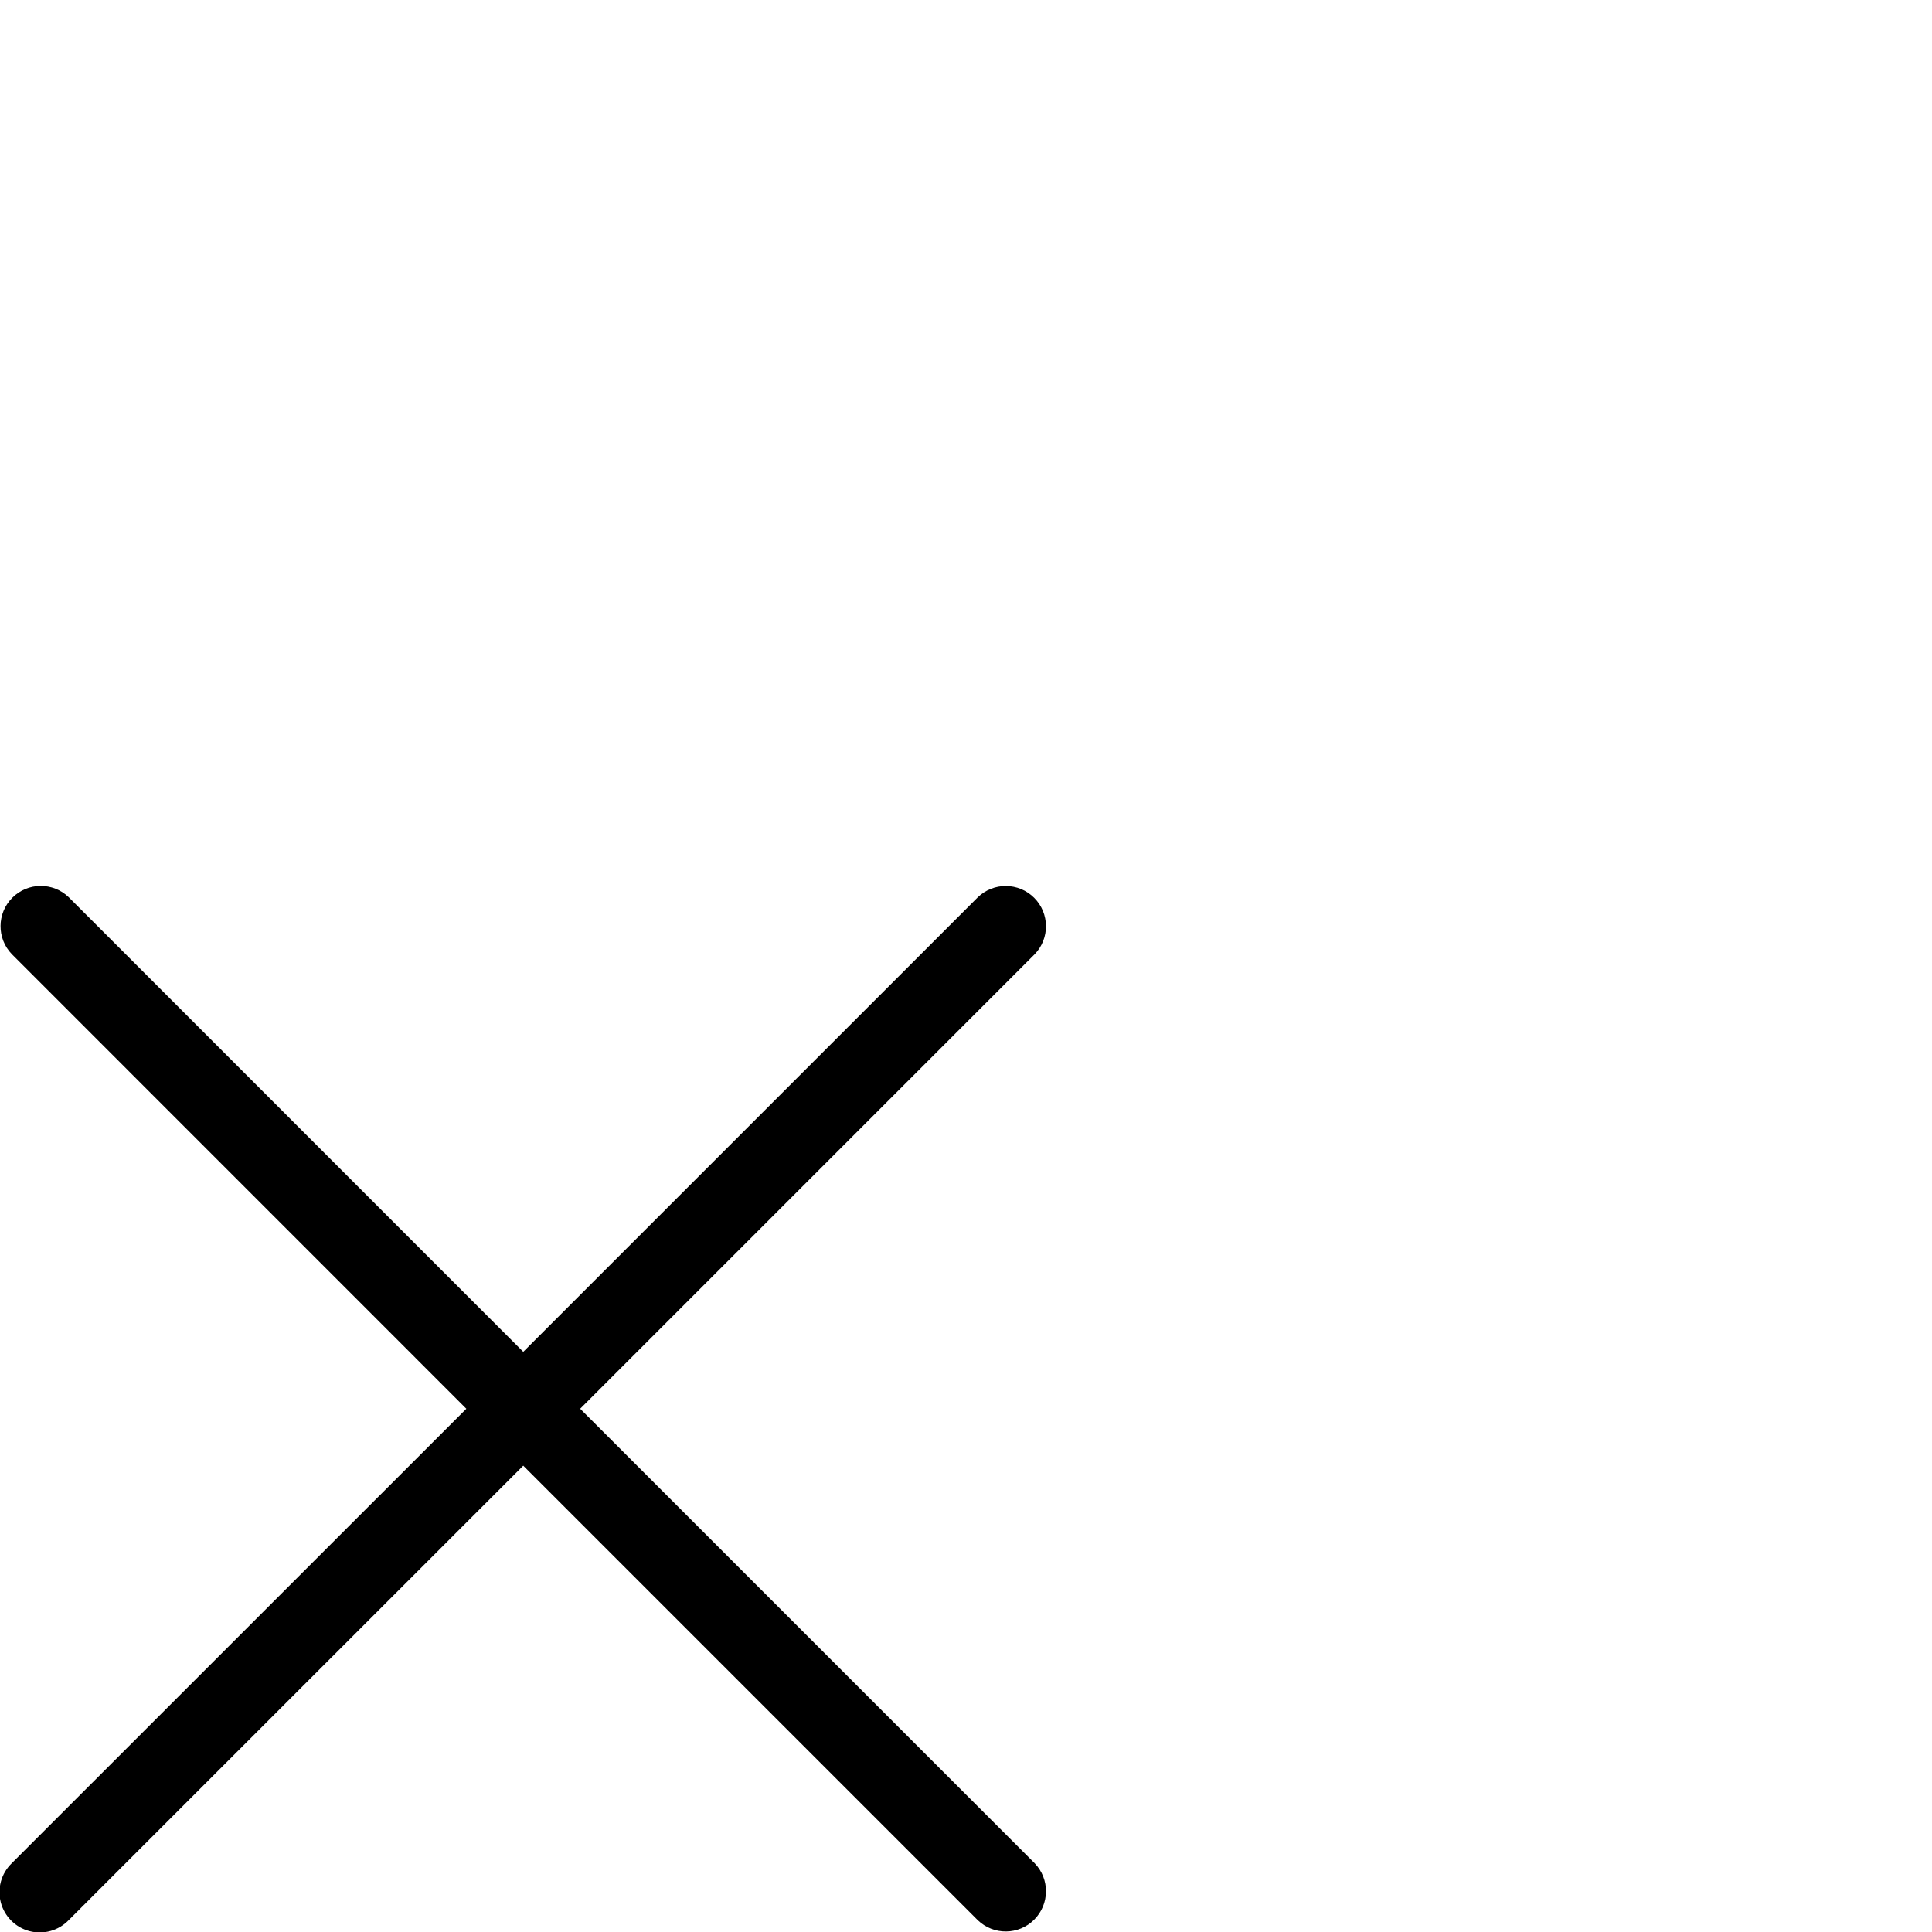
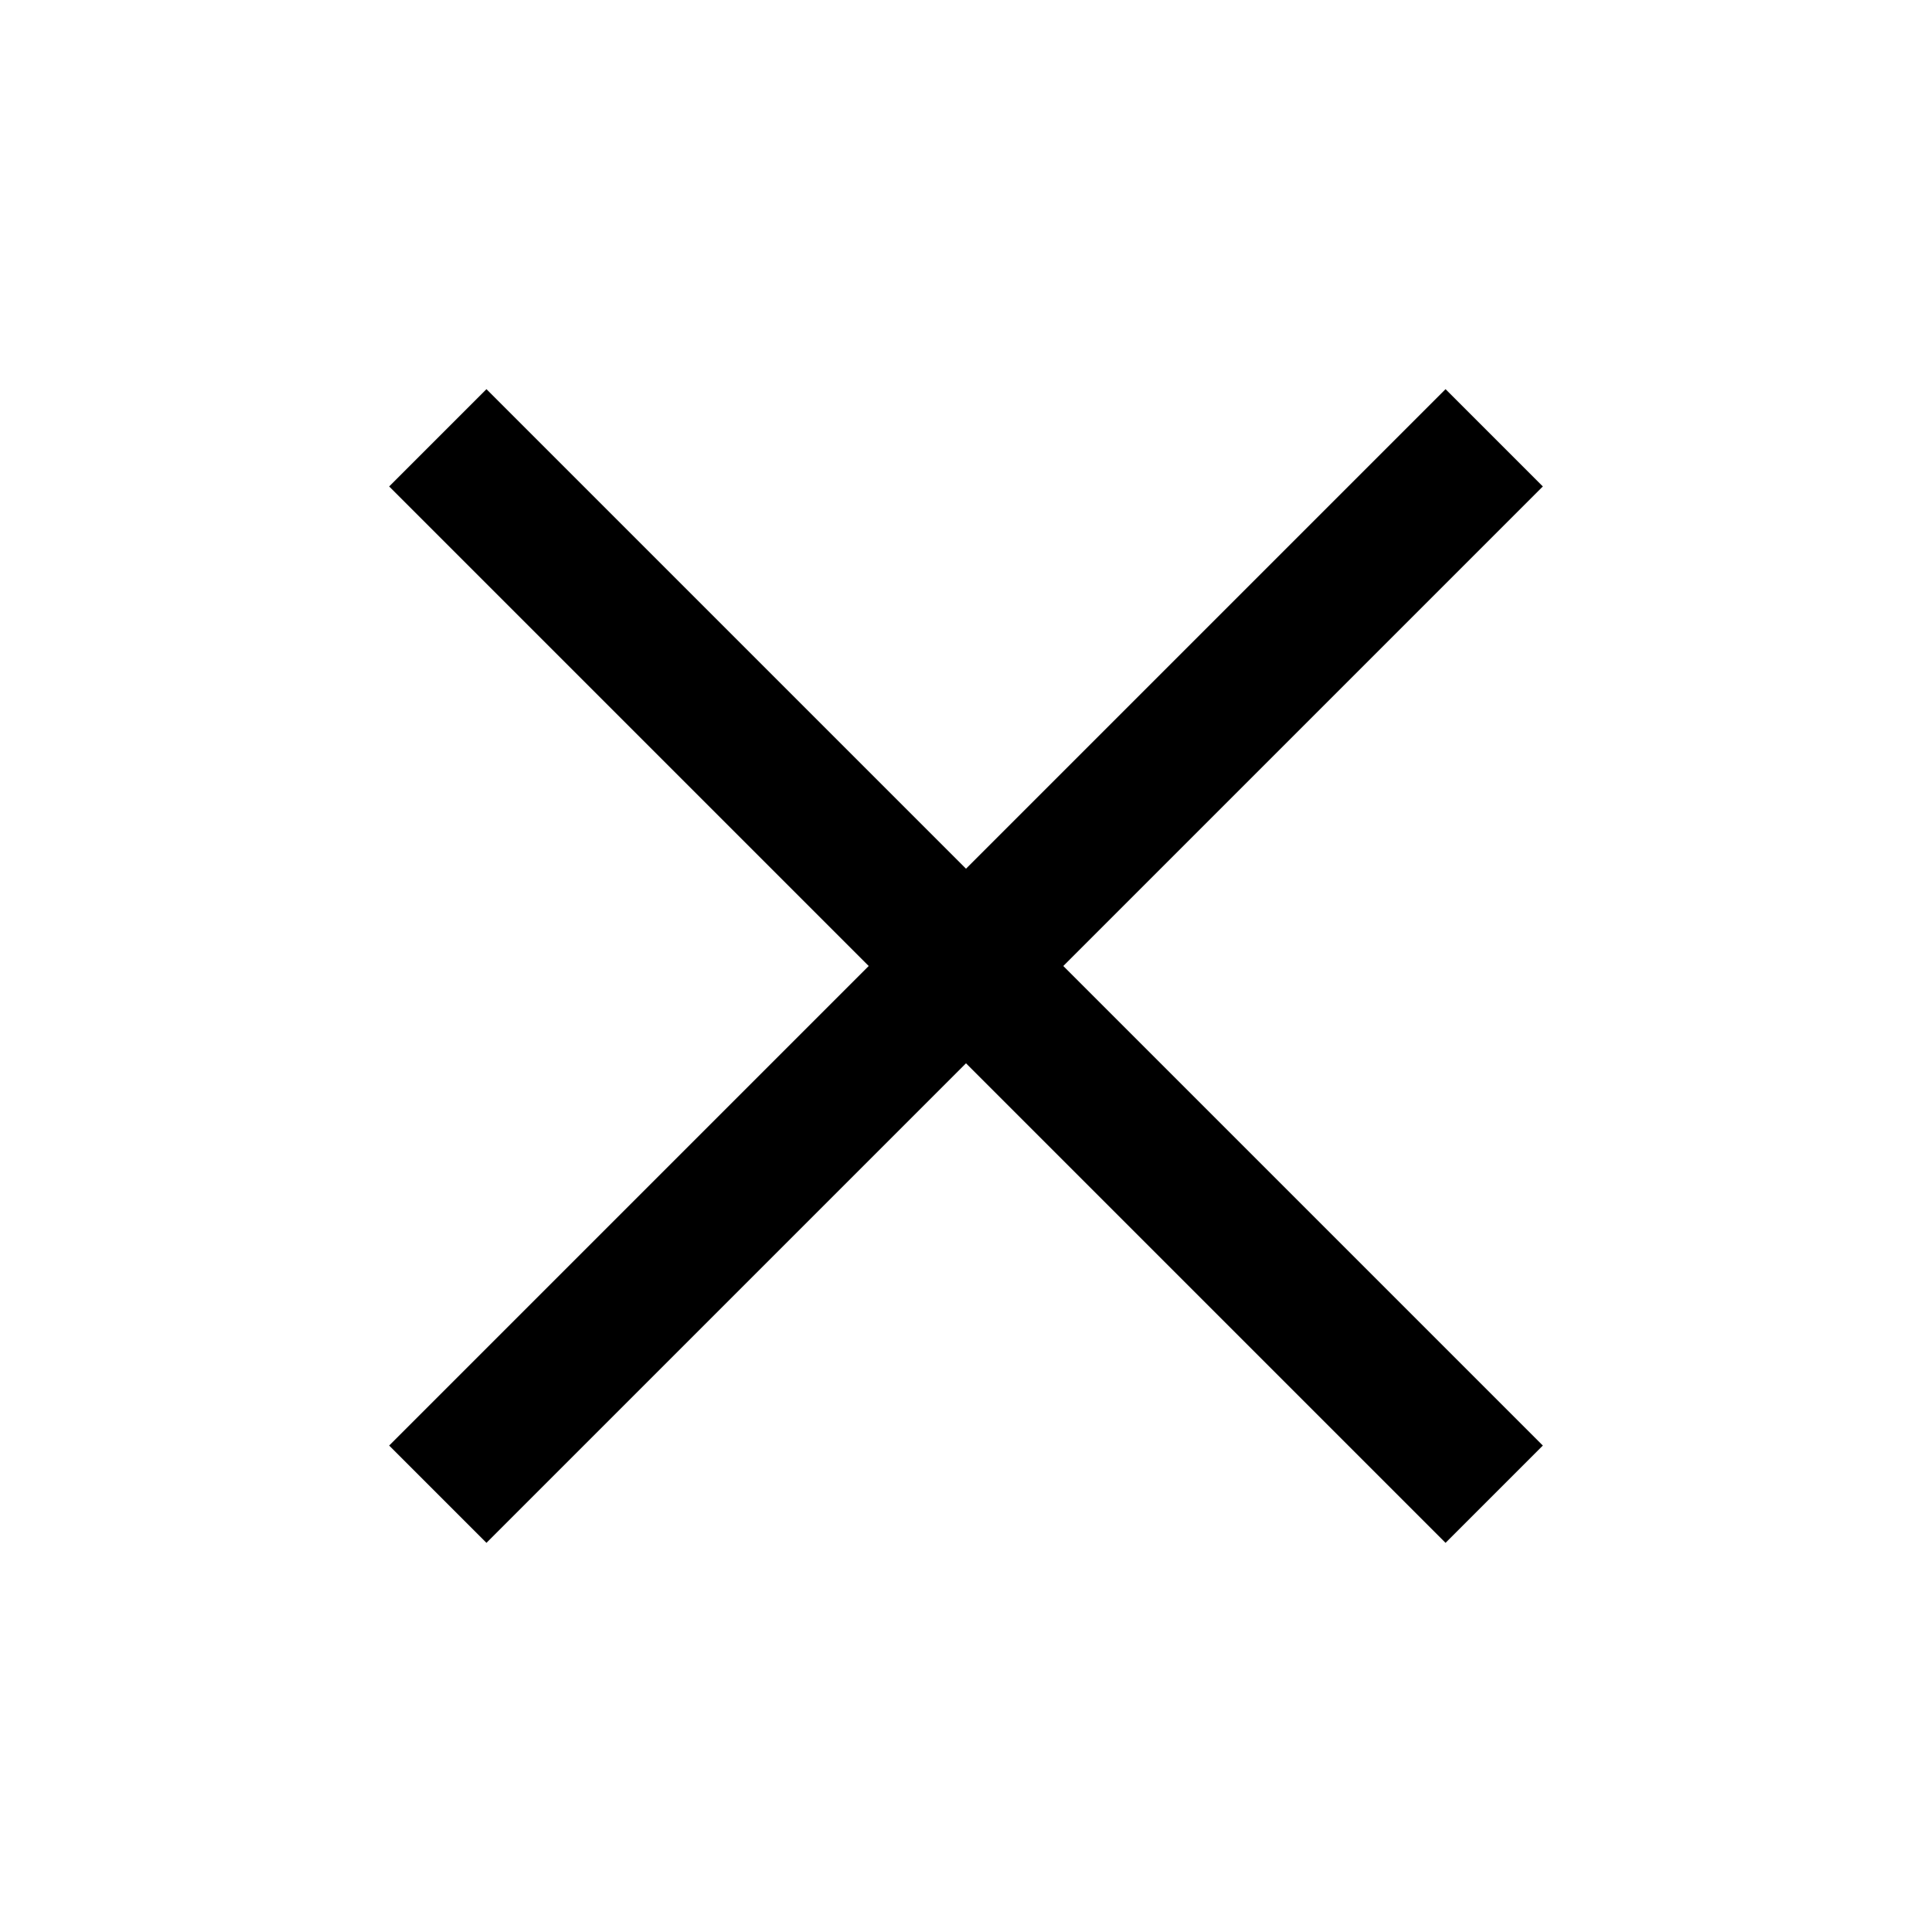
- <svg xmlns="http://www.w3.org/2000/svg" viewBox="0 0 24 24">
-   <path d="M7.207,17.5l5.646-5.646a.5.5,0,0,0-.707-.707L6.5,16.793.854,11.146a.5.5,0,0,0-.707.707L5.793,17.5.146,23.146a.5.5,0,1,0,.707.707L6.5,18.207l5.646,5.646a.5.5,0,0,0,.707-.707Z" />
+ <svg xmlns="http://www.w3.org/2000/svg" viewBox="-2 -2 28 28">
+   <path d="M20.36 18.95L13.41 12l6.95-6.95-1.41-1.41L12 10.59 5.05 3.64 3.64 5.05 10.59 12l-6.95 6.95 1.41 1.41L12 13.41l6.95 6.95 1.41-1.41z">
+   </path>
</svg>
